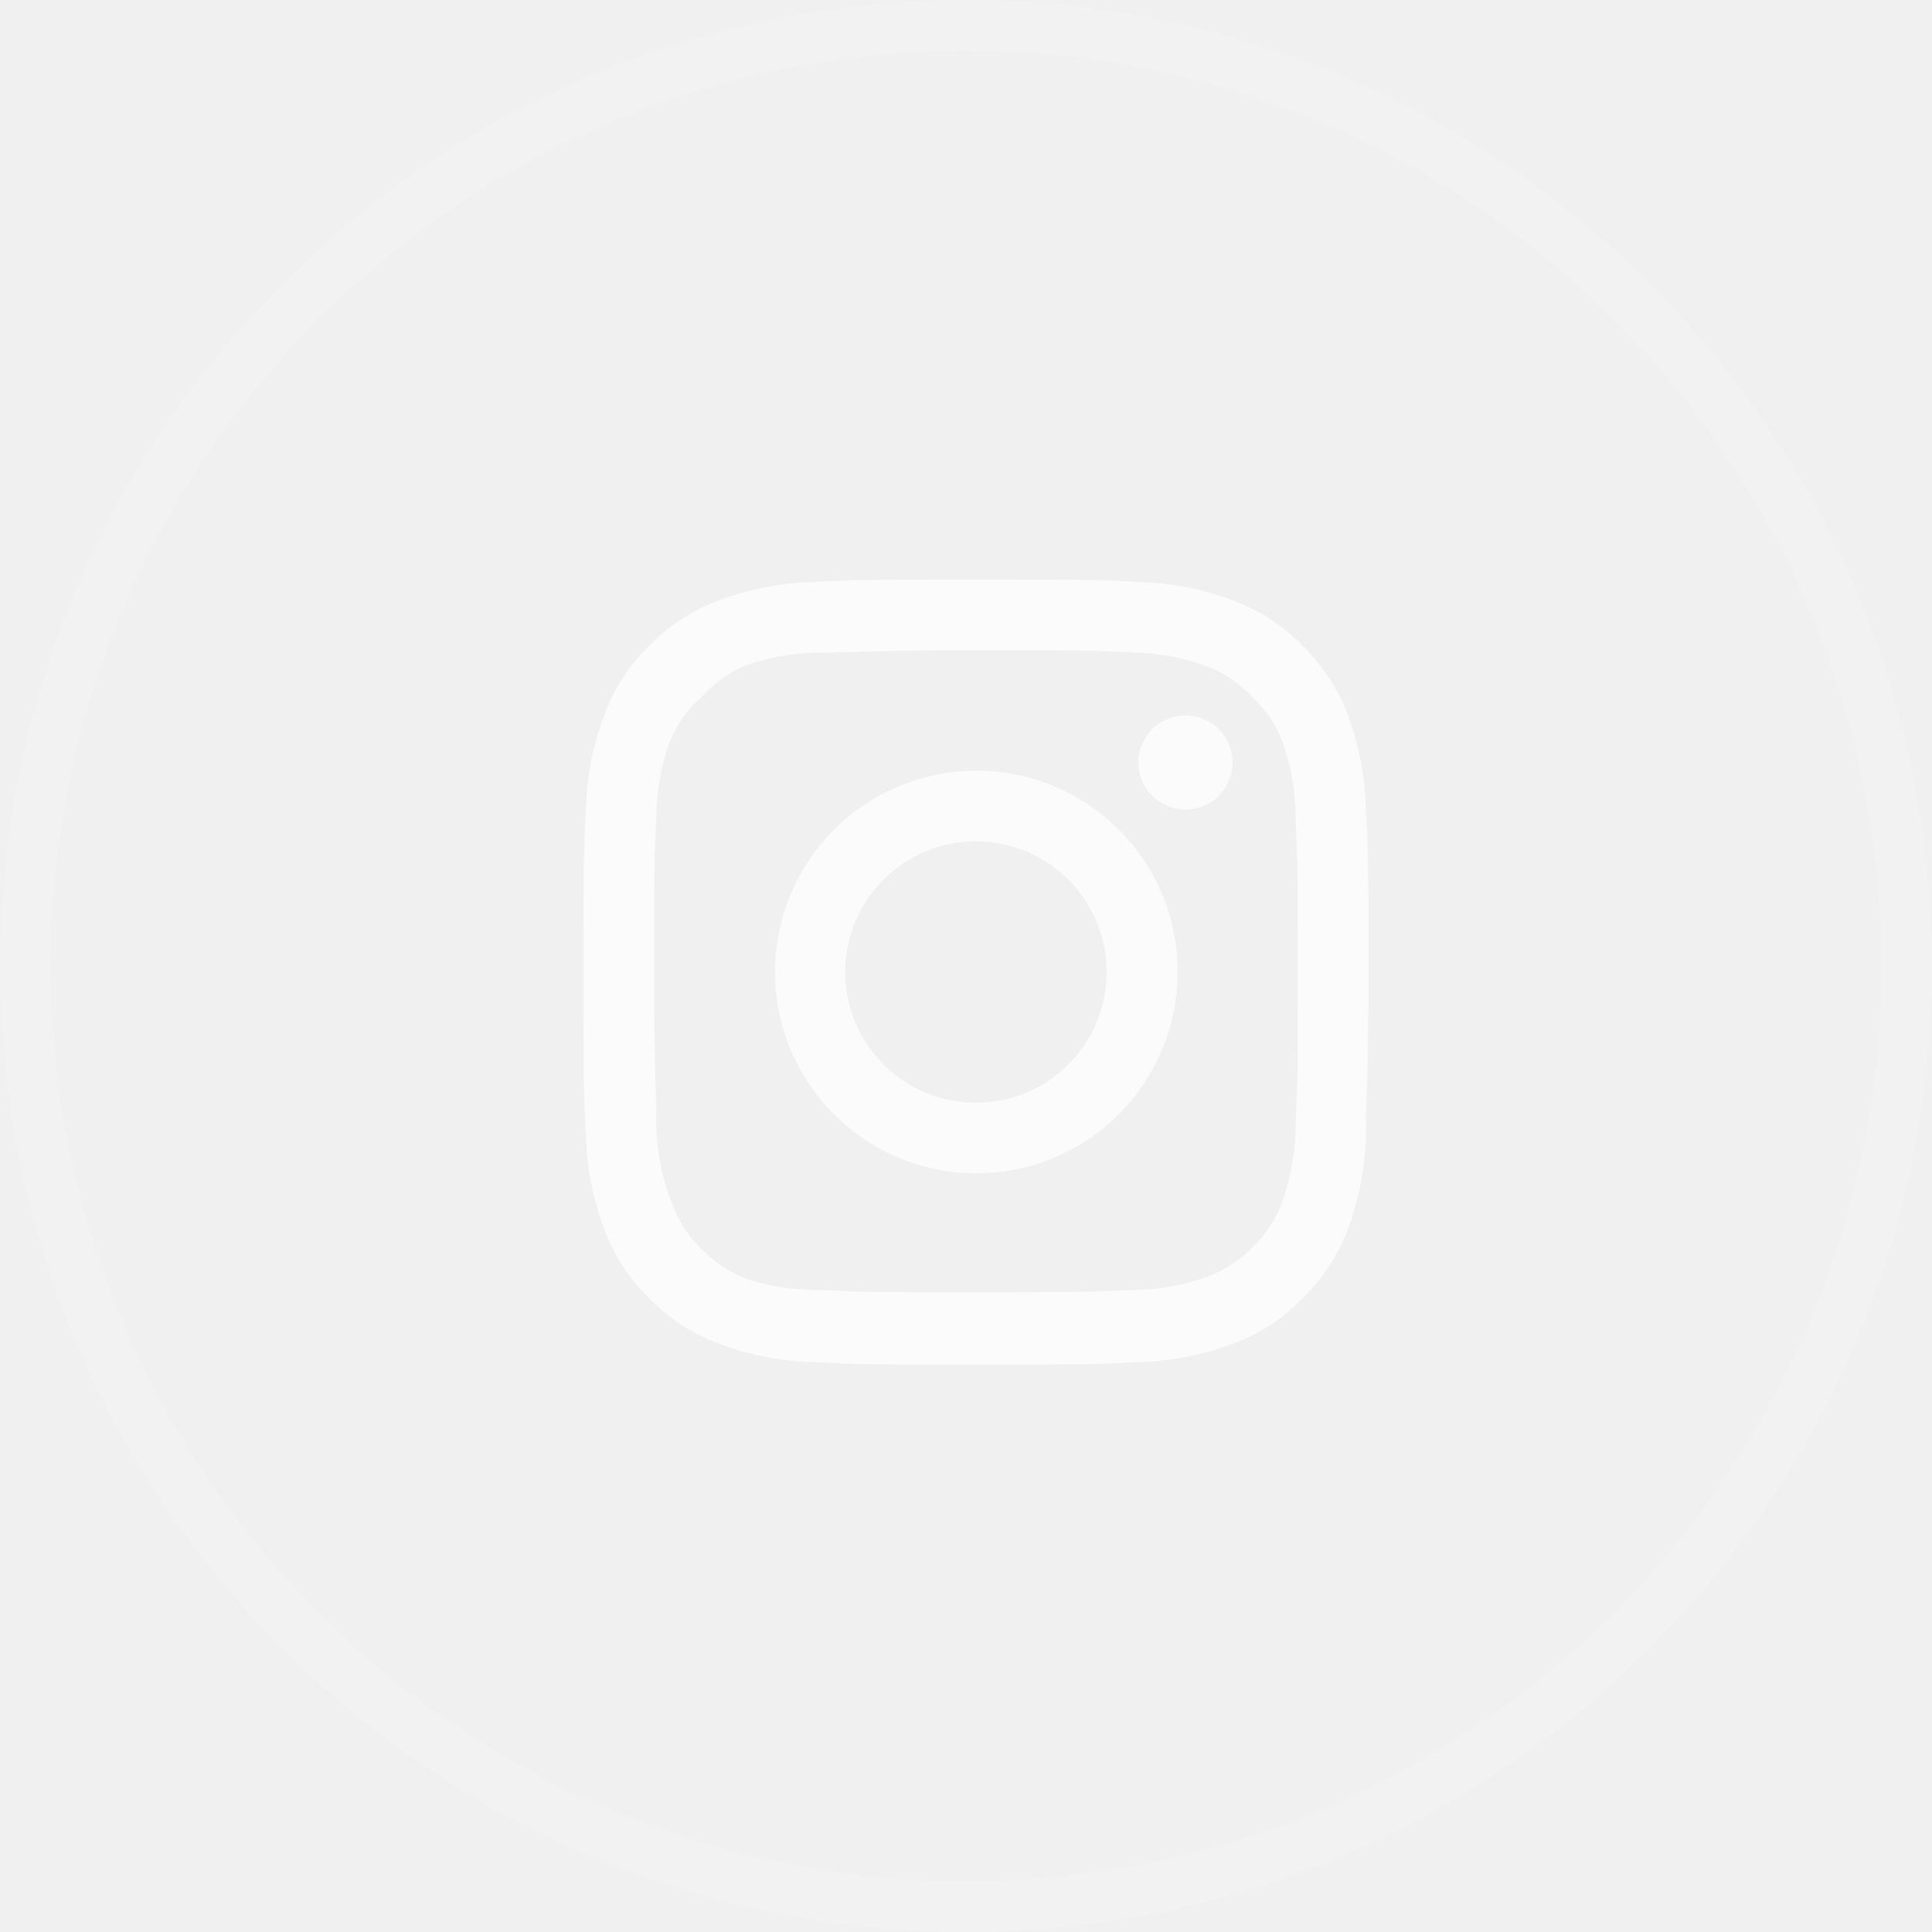
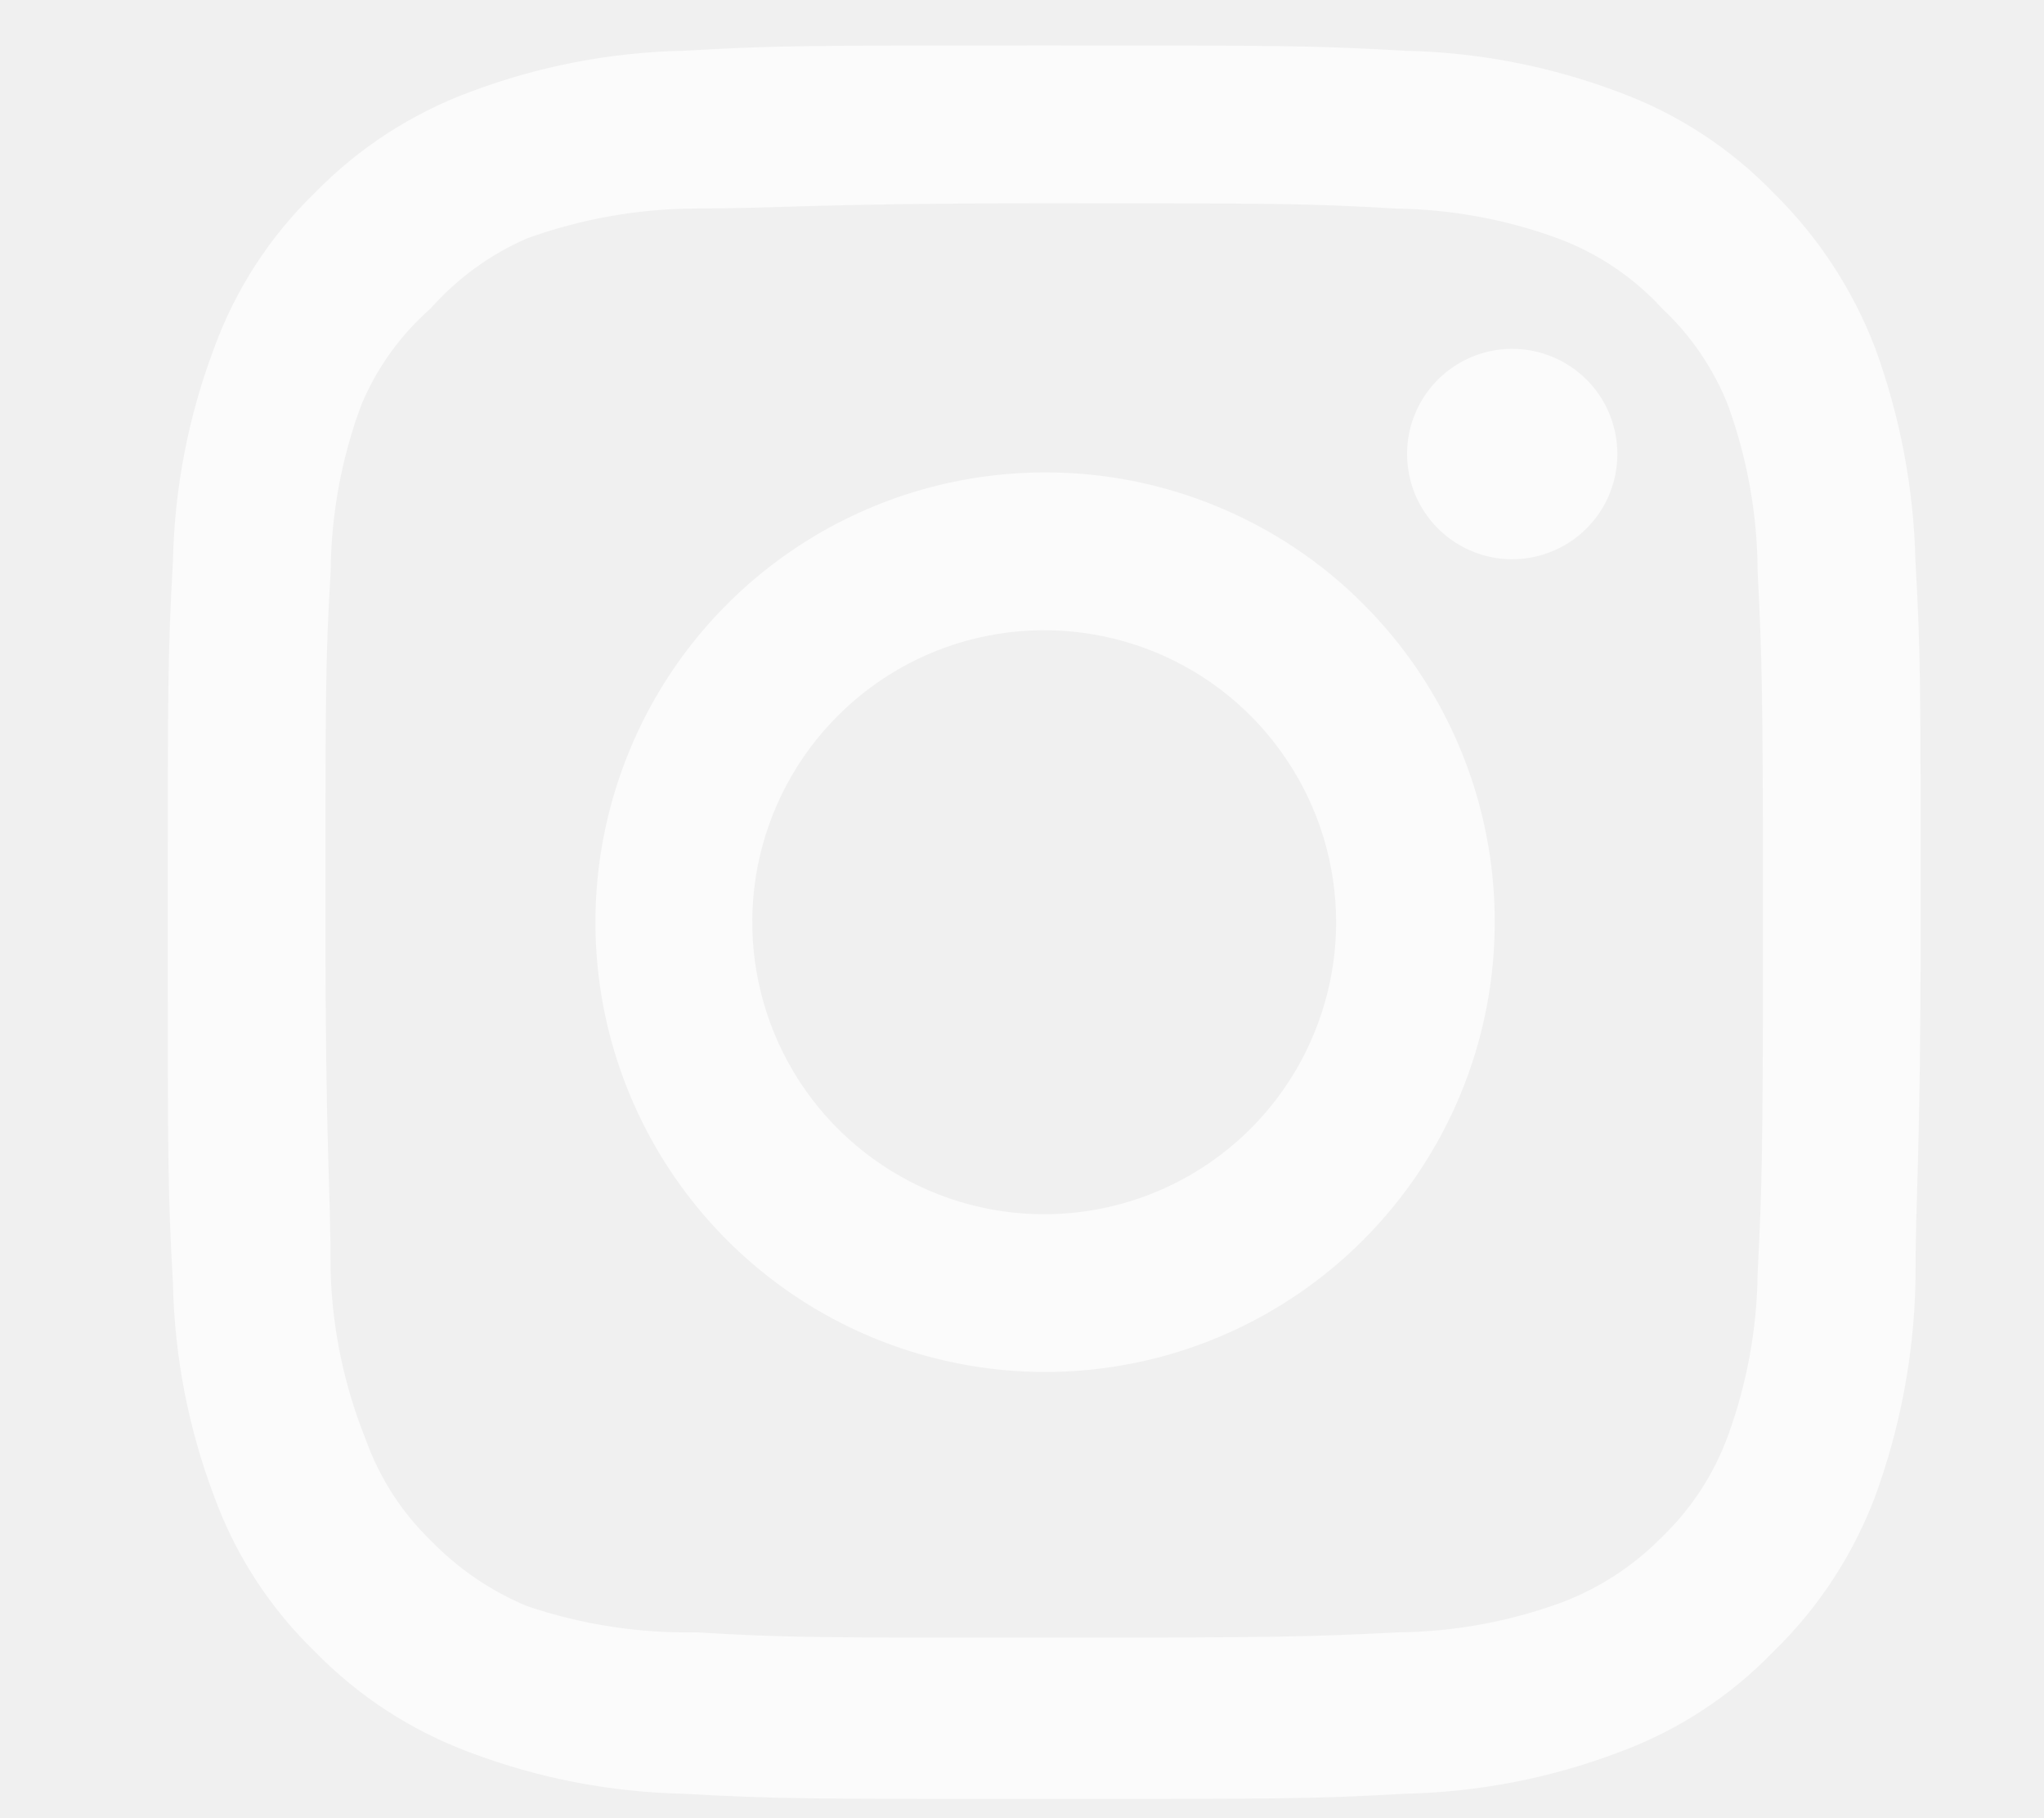
- <svg xmlns="http://www.w3.org/2000/svg" width="38" height="38" viewBox="0 0 38 38" fill="none">
-   <rect x="0.5" y="0.5" width="37" height="37" rx="18.5" stroke="white" stroke-opacity="0.12" />
-   <g clip-path="url(#clip0_1_60416)">
-     <g clip-path="url(#clip1_1_60416)">
-       <path opacity="0.7" d="M23.317 14.071C23.134 14.071 22.955 14.125 22.802 14.227C22.65 14.329 22.531 14.474 22.461 14.643C22.391 14.812 22.373 14.998 22.409 15.178C22.444 15.358 22.532 15.523 22.662 15.652C22.792 15.782 22.957 15.87 23.136 15.906C23.316 15.941 23.502 15.923 23.672 15.853C23.841 15.783 23.985 15.664 24.087 15.512C24.189 15.36 24.243 15.181 24.243 14.997C24.243 14.752 24.146 14.516 23.972 14.342C23.798 14.169 23.563 14.071 23.317 14.071ZM26.868 15.939C26.853 15.299 26.733 14.665 26.513 14.063C26.316 13.549 26.011 13.082 25.617 12.697C25.235 12.302 24.768 11.998 24.251 11.809C23.651 11.583 23.017 11.46 22.375 11.447C21.557 11.4 21.295 11.4 19.195 11.4C17.096 11.4 16.833 11.4 16.015 11.447C15.374 11.46 14.739 11.583 14.139 11.809C13.624 12 13.157 12.303 12.773 12.697C12.378 13.079 12.074 13.546 11.886 14.063C11.659 14.663 11.536 15.298 11.523 15.939C11.477 16.757 11.477 17.02 11.477 19.119C11.477 21.219 11.477 21.481 11.523 22.299C11.536 22.941 11.659 23.575 11.886 24.175C12.074 24.692 12.378 25.159 12.773 25.541C13.157 25.935 13.624 26.238 14.139 26.429C14.739 26.656 15.374 26.778 16.015 26.792C16.833 26.838 17.096 26.838 19.195 26.838C21.295 26.838 21.557 26.838 22.375 26.792C23.017 26.778 23.651 26.656 24.251 26.429C24.768 26.24 25.235 25.937 25.617 25.541C26.013 25.157 26.318 24.691 26.513 24.175C26.733 23.573 26.853 22.94 26.868 22.299C26.868 21.481 26.914 21.219 26.914 19.119C26.914 17.02 26.914 16.757 26.868 15.939ZM25.478 22.207C25.473 22.697 25.384 23.182 25.216 23.642C25.093 23.978 24.895 24.282 24.637 24.53C24.387 24.785 24.084 24.983 23.749 25.109C23.289 25.277 22.804 25.366 22.314 25.371C21.542 25.41 21.256 25.418 19.226 25.418C17.196 25.418 16.911 25.418 16.139 25.371C15.63 25.381 15.123 25.302 14.641 25.14C14.322 25.007 14.033 24.81 13.792 24.561C13.536 24.313 13.341 24.009 13.221 23.673C13.033 23.206 12.928 22.71 12.912 22.207C12.912 21.435 12.866 21.149 12.866 19.119C12.866 17.089 12.866 16.803 12.912 16.032C12.916 15.531 13.007 15.034 13.182 14.565C13.318 14.239 13.527 13.949 13.792 13.716C14.027 13.451 14.316 13.24 14.641 13.098C15.112 12.929 15.608 12.84 16.108 12.836C16.88 12.836 17.165 12.79 19.195 12.79C21.225 12.79 21.511 12.79 22.283 12.836C22.773 12.842 23.258 12.93 23.718 13.098C24.069 13.229 24.384 13.44 24.637 13.716C24.89 13.953 25.088 14.243 25.216 14.565C25.387 15.035 25.476 15.531 25.478 16.032C25.517 16.803 25.525 17.089 25.525 19.119C25.525 21.149 25.517 21.435 25.478 22.207ZM19.195 15.159C18.413 15.161 17.648 15.395 16.997 15.831C16.347 16.267 15.841 16.886 15.543 17.609C15.244 18.333 15.167 19.129 15.32 19.896C15.474 20.664 15.852 21.369 16.406 21.922C16.96 22.475 17.666 22.851 18.433 23.003C19.201 23.156 19.997 23.077 20.72 22.777C21.443 22.477 22.061 21.969 22.496 21.318C22.931 20.667 23.163 19.902 23.163 19.119C23.164 18.598 23.062 18.082 22.863 17.601C22.664 17.119 22.371 16.682 22.003 16.314C21.634 15.946 21.196 15.655 20.714 15.457C20.232 15.258 19.716 15.157 19.195 15.159ZM19.195 21.689C18.687 21.689 18.19 21.539 17.767 21.256C17.345 20.974 17.015 20.572 16.821 20.103C16.626 19.633 16.575 19.116 16.674 18.618C16.773 18.119 17.018 17.661 17.378 17.302C17.737 16.942 18.195 16.697 18.694 16.598C19.192 16.499 19.709 16.55 20.179 16.744C20.649 16.939 21.05 17.268 21.332 17.691C21.615 18.114 21.766 18.611 21.766 19.119C21.766 19.457 21.699 19.791 21.57 20.103C21.441 20.415 21.251 20.698 21.013 20.937C20.774 21.175 20.491 21.365 20.179 21.494C19.867 21.623 19.533 21.689 19.195 21.689Z" fill="white" />
+ <svg xmlns="http://www.w3.org/2000/svg" width="18" height="16" viewBox="0 0 18 16" fill="none">
+   <g clip-path="url(#clip0_1_60417)">
+     <g clip-path="url(#clip1_1_60417)">
+       <path opacity="0.7" d="M13.317 3.071C13.134 3.071 12.955 3.125 12.803 3.227C12.65 3.329 12.531 3.474 12.461 3.643C12.391 3.812 12.373 3.998 12.409 4.178C12.444 4.358 12.533 4.523 12.662 4.652C12.792 4.782 12.957 4.87 13.136 4.906C13.316 4.942 13.502 4.923 13.671 4.853C13.841 4.783 13.985 4.664 14.087 4.512C14.189 4.36 14.243 4.181 14.243 3.997C14.243 3.752 14.146 3.516 13.972 3.342C13.798 3.169 13.563 3.071 13.317 3.071ZM16.868 4.939C16.853 4.299 16.733 3.665 16.513 3.063C16.316 2.549 16.011 2.083 15.617 1.697C15.235 1.302 14.768 0.998 14.251 0.809C13.651 0.583 13.017 0.46 12.375 0.447C11.557 0.4 11.295 0.4 9.195 0.4C7.096 0.4 6.833 0.4 6.015 0.447C5.374 0.46 4.74 0.583 4.14 0.809C3.624 1 3.157 1.303 2.773 1.697C2.378 2.079 2.074 2.547 1.886 3.063C1.659 3.663 1.536 4.298 1.523 4.939C1.477 5.757 1.477 6.02 1.477 8.119C1.477 10.219 1.477 10.481 1.523 11.299C1.536 11.941 1.659 12.575 1.886 13.175C2.074 13.692 2.378 14.159 2.773 14.541C3.157 14.935 3.624 15.238 4.14 15.429C4.74 15.656 5.374 15.778 6.015 15.792C6.833 15.838 7.096 15.838 9.195 15.838C11.295 15.838 11.557 15.838 12.375 15.792C13.017 15.778 13.651 15.656 14.251 15.429C14.768 15.24 15.235 14.937 15.617 14.541C16.013 14.157 16.318 13.691 16.513 13.175C16.733 12.573 16.853 11.94 16.868 11.299C16.868 10.481 16.914 10.219 16.914 8.119C16.914 6.02 16.914 5.757 16.868 4.939ZM15.478 11.207C15.473 11.697 15.384 12.182 15.216 12.642C15.093 12.978 14.895 13.282 14.637 13.53C14.387 13.785 14.084 13.983 13.749 14.109C13.289 14.277 12.804 14.366 12.314 14.371C11.542 14.41 11.256 14.418 9.226 14.418C7.196 14.418 6.911 14.418 6.139 14.371C5.63 14.381 5.123 14.303 4.641 14.14C4.322 14.007 4.033 13.81 3.792 13.561C3.536 13.313 3.341 13.009 3.221 12.673C3.033 12.206 2.928 11.71 2.912 11.207C2.912 10.435 2.866 10.149 2.866 8.119C2.866 6.089 2.866 5.804 2.912 5.032C2.916 4.531 3.007 4.034 3.182 3.565C3.318 3.239 3.527 2.949 3.792 2.716C4.027 2.451 4.317 2.24 4.641 2.099C5.112 1.929 5.608 1.84 6.108 1.836C6.88 1.836 7.165 1.79 9.195 1.79C11.225 1.79 11.511 1.79 12.283 1.836C12.773 1.842 13.258 1.93 13.719 2.099C14.069 2.229 14.384 2.44 14.637 2.716C14.89 2.953 15.088 3.243 15.216 3.565C15.387 4.035 15.476 4.531 15.478 5.032C15.517 5.804 15.525 6.089 15.525 8.119C15.525 10.149 15.517 10.435 15.478 11.207ZM9.195 4.159C8.412 4.161 7.648 4.394 6.998 4.83C6.347 5.267 5.841 5.885 5.543 6.609C5.244 7.333 5.167 8.129 5.32 8.896C5.474 9.664 5.852 10.369 6.406 10.922C6.96 11.475 7.665 11.851 8.433 12.003C9.201 12.156 9.997 12.077 10.72 11.777C11.443 11.477 12.061 10.969 12.496 10.318C12.931 9.667 13.163 8.902 13.163 8.119C13.164 7.598 13.062 7.082 12.863 6.601C12.664 6.119 12.371 5.682 12.002 5.314C11.634 4.946 11.196 4.655 10.714 4.457C10.232 4.258 9.716 4.157 9.195 4.159ZM9.195 10.69C8.687 10.69 8.19 10.539 7.767 10.256C7.345 9.974 7.015 9.572 6.821 9.103C6.626 8.633 6.575 8.116 6.674 7.618C6.774 7.119 7.018 6.661 7.378 6.302C7.737 5.942 8.195 5.697 8.694 5.598C9.192 5.499 9.709 5.55 10.179 5.744C10.649 5.939 11.05 6.268 11.332 6.691C11.615 7.114 11.766 7.611 11.766 8.119C11.766 8.457 11.699 8.791 11.57 9.103C11.441 9.415 11.251 9.698 11.013 9.937C10.774 10.175 10.491 10.365 10.179 10.494C9.867 10.623 9.533 10.69 9.195 10.69Z" fill="white" />
    </g>
  </g>
  <defs>
-     <clipPath id="clip0_1_60416">
-       <rect width="17" height="16" fill="white" transform="translate(10.5 11)" />
+     <clipPath id="clip0_1_60417">
+       <rect width="17" height="16" fill="white" transform="translate(0.5)" />
    </clipPath>
-     <clipPath id="clip1_1_60416">
-       <rect width="17" height="16" fill="white" transform="translate(10.5 11)" />
+     <clipPath id="clip1_1_60417">
+       <rect width="17" height="16" fill="white" transform="translate(0.5)" />
    </clipPath>
  </defs>
</svg>
